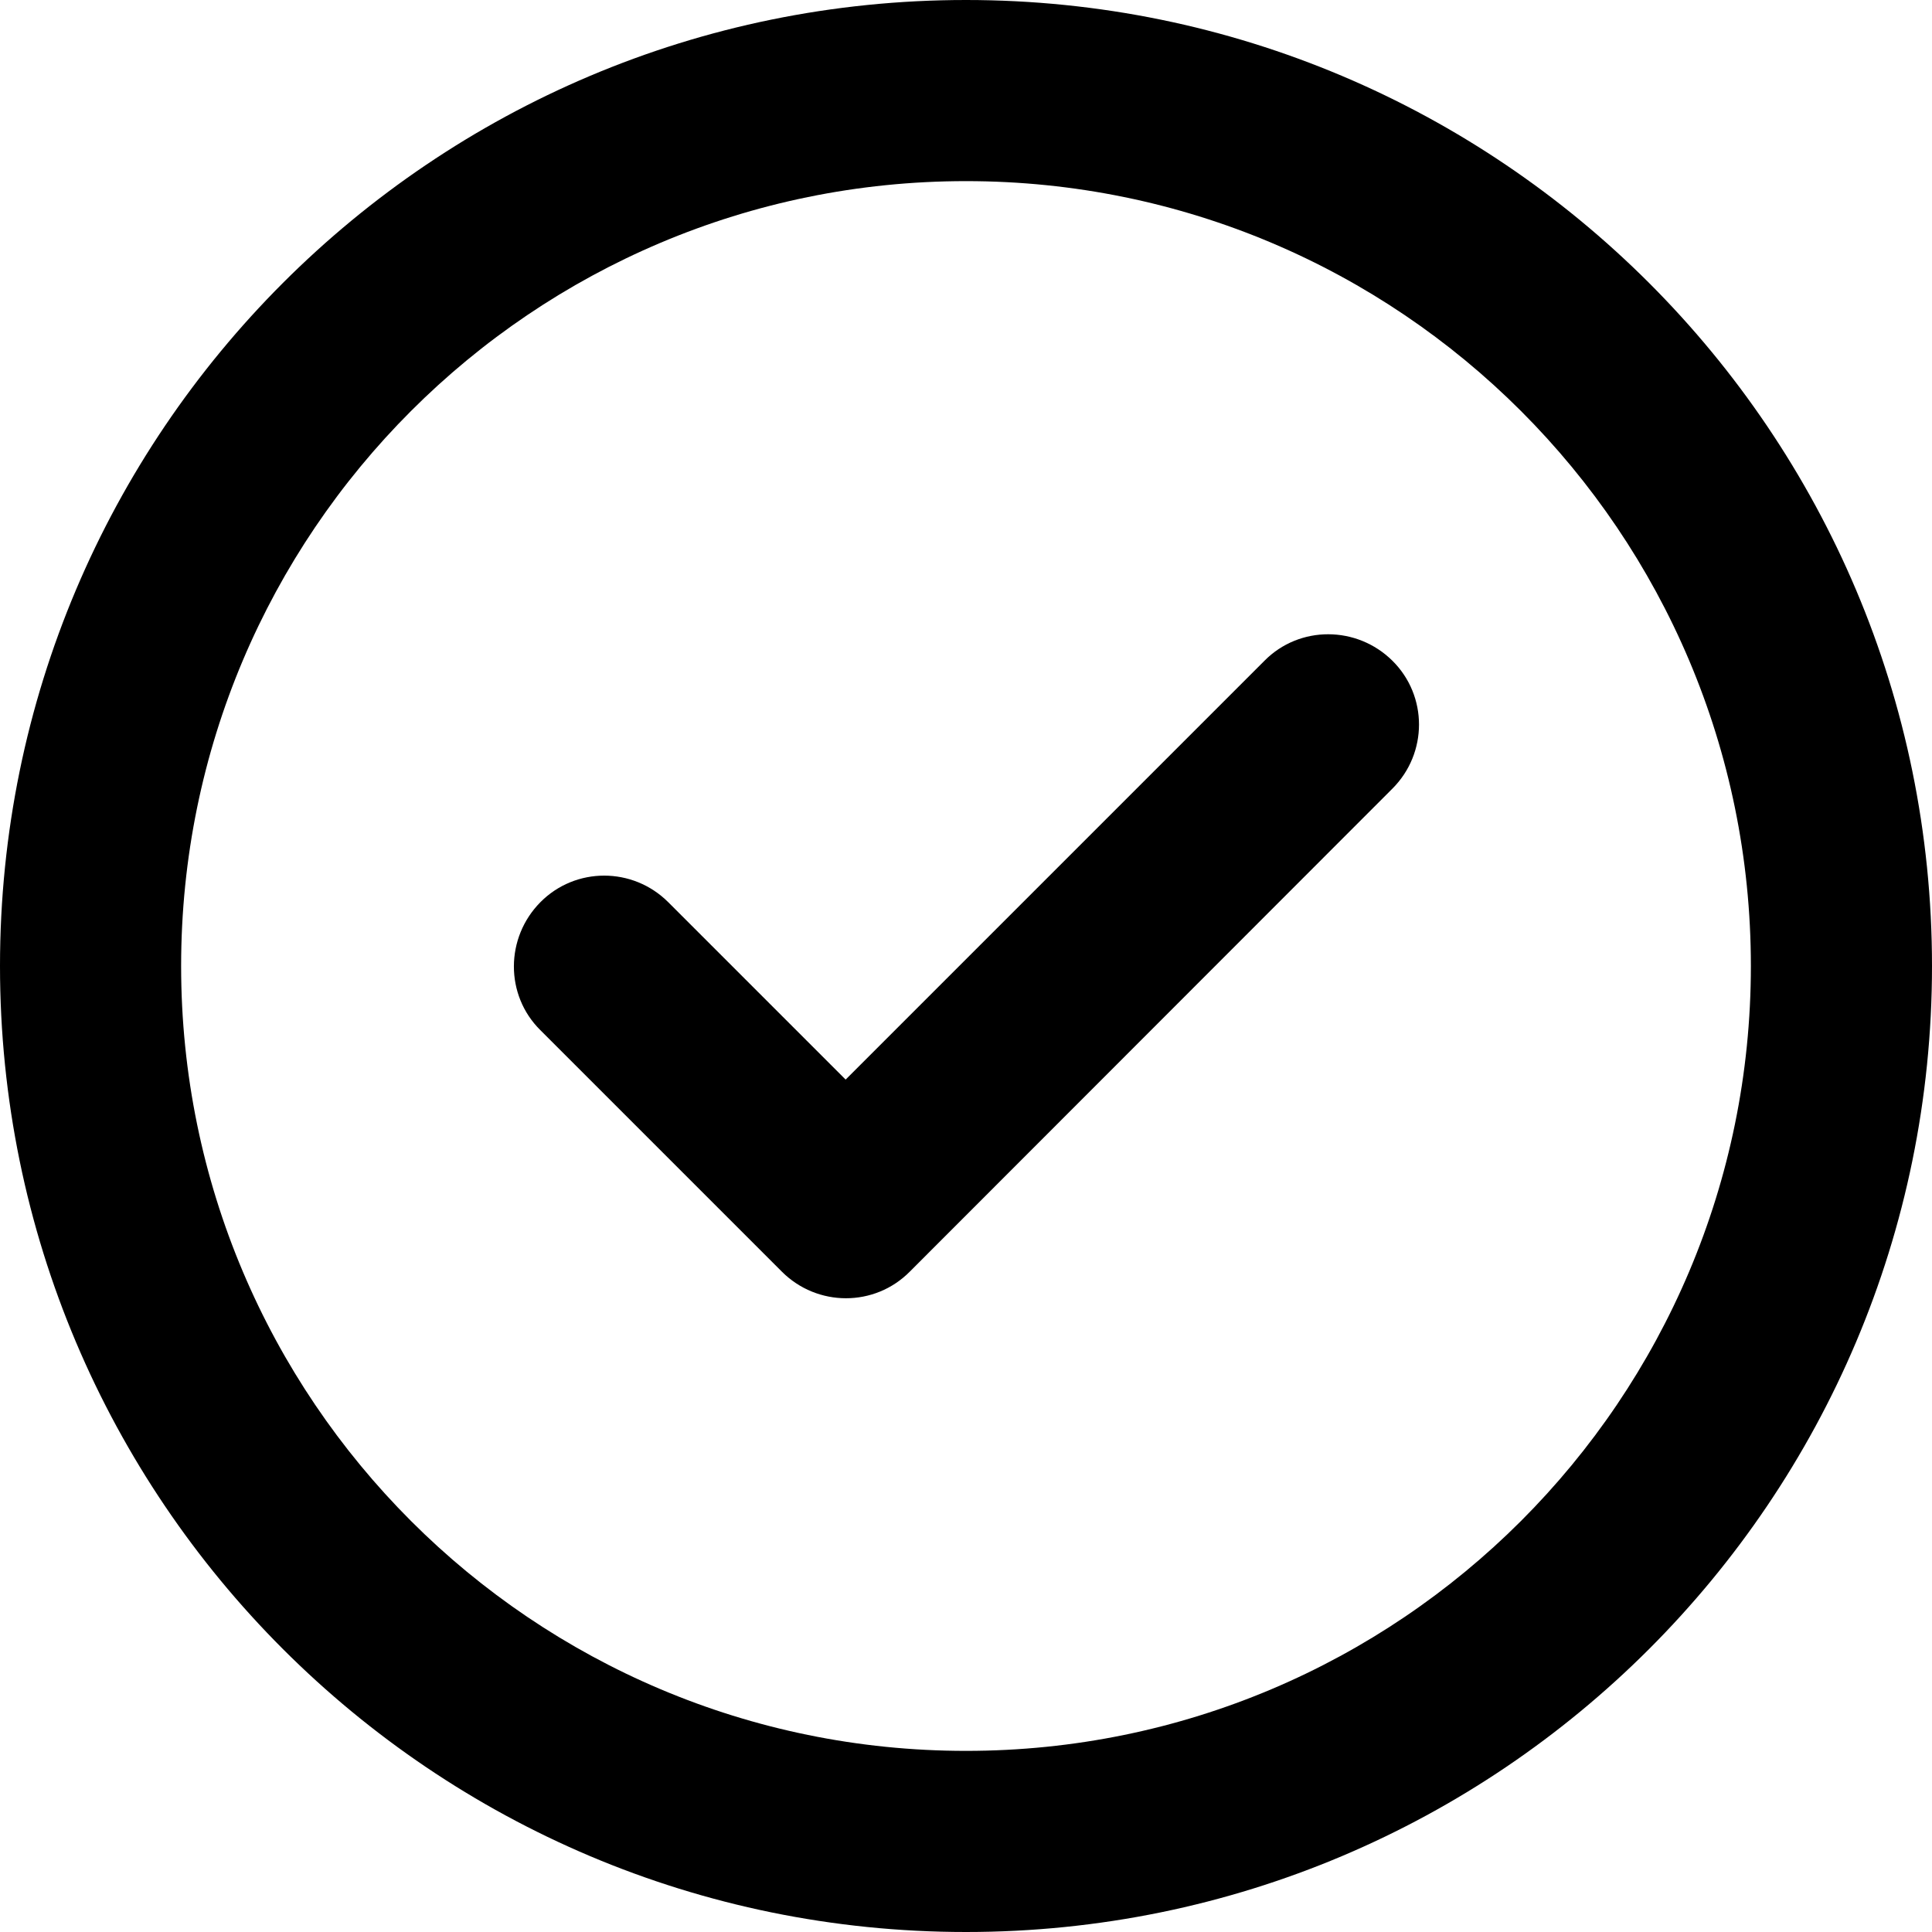
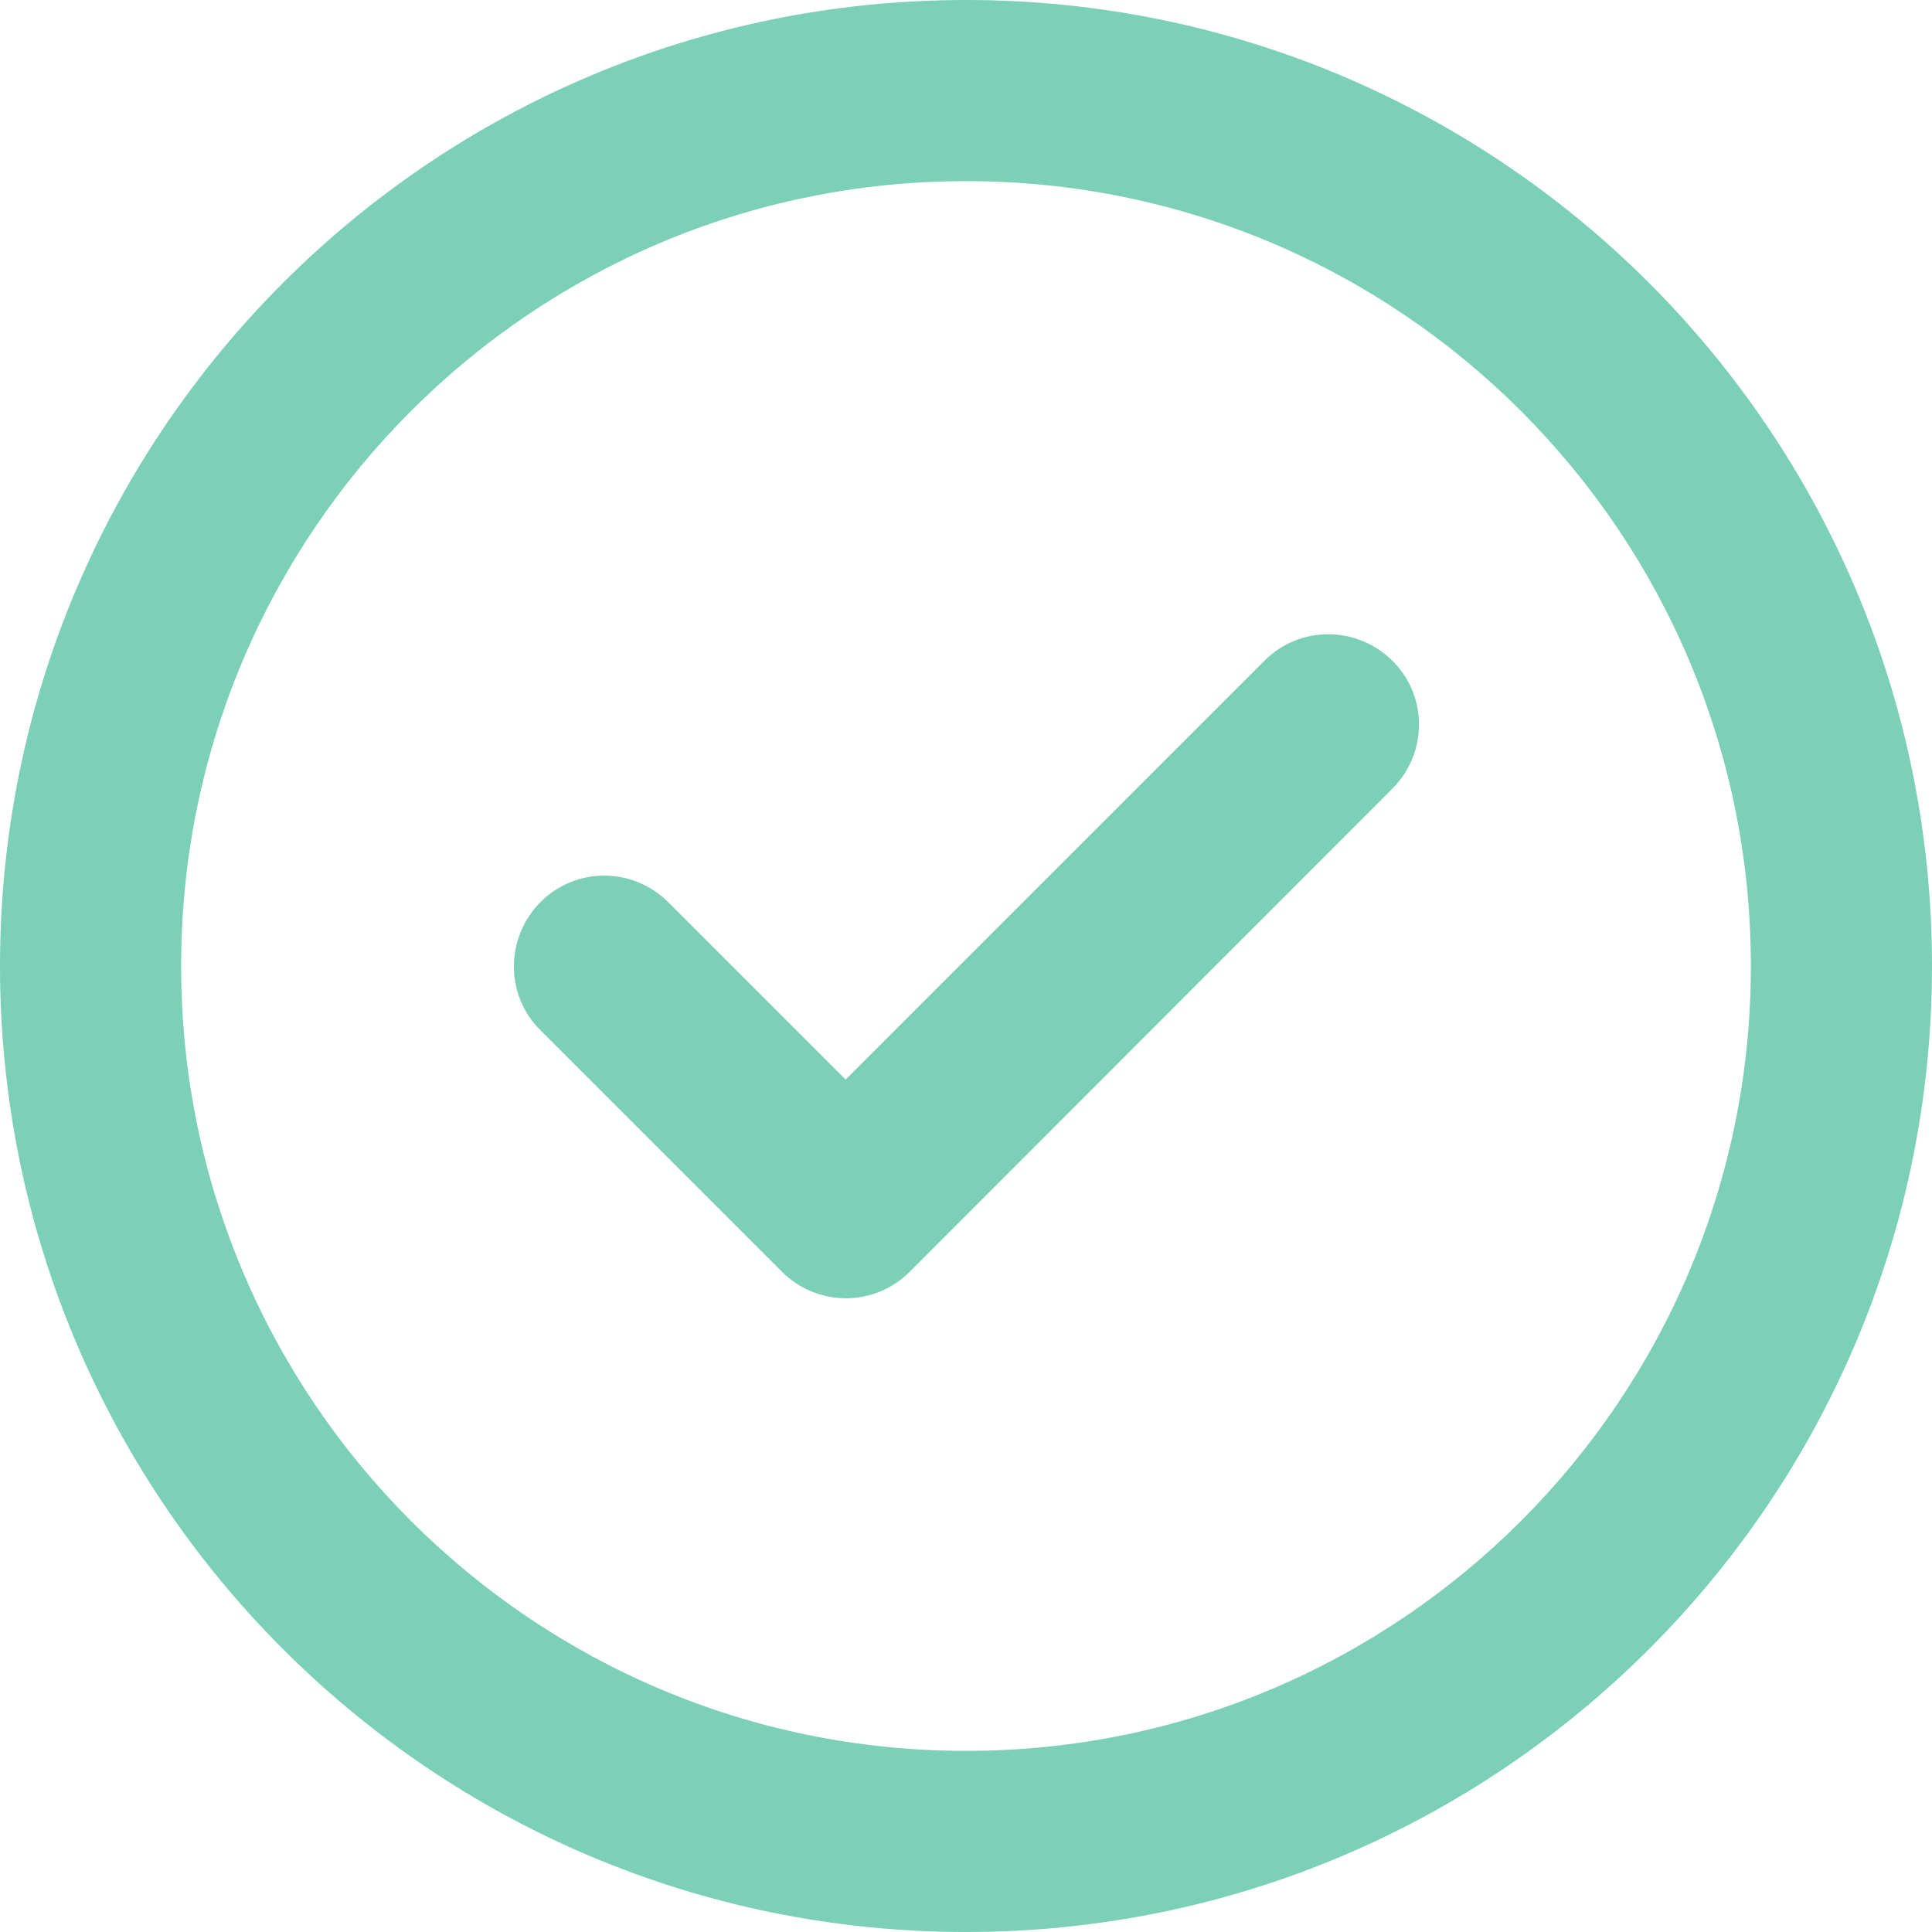
<svg xmlns="http://www.w3.org/2000/svg" viewBox="0 0 512 512">
-   <path d="M256 48a208 208 0 1 1 0 416 208 208 0 1 1 0-416zm0 464A256 256 0 1 0 256 0a256 256 0 1 0 0 512zM369 209c9.4-9.4 9.4-24.6 0-33.9s-24.6-9.4-33.9 0l-111 111-47-47c-9.4-9.4-24.6-9.4-33.9 0s-9.4 24.6 0 33.9l64 64c9.4 9.4 24.6 9.4 33.9 0L369 209z" />
+   <path d="M256 48a208 208 0 1 1 0 416 208 208 0 1 1 0-416zm0 464A256 256 0 1 0 256 0a256 256 0 1 0 0 512zM369 209c9.4-9.4 9.4-24.6 0-33.9s-24.6-9.4-33.9 0l-111 111-47-47c-9.4-9.4-24.6-9.4-33.9 0s-9.4 24.6 0 33.9l64 64c9.4 9.4 24.6 9.4 33.9 0L369 209z" fill="#7cd0b8" />
</svg>
